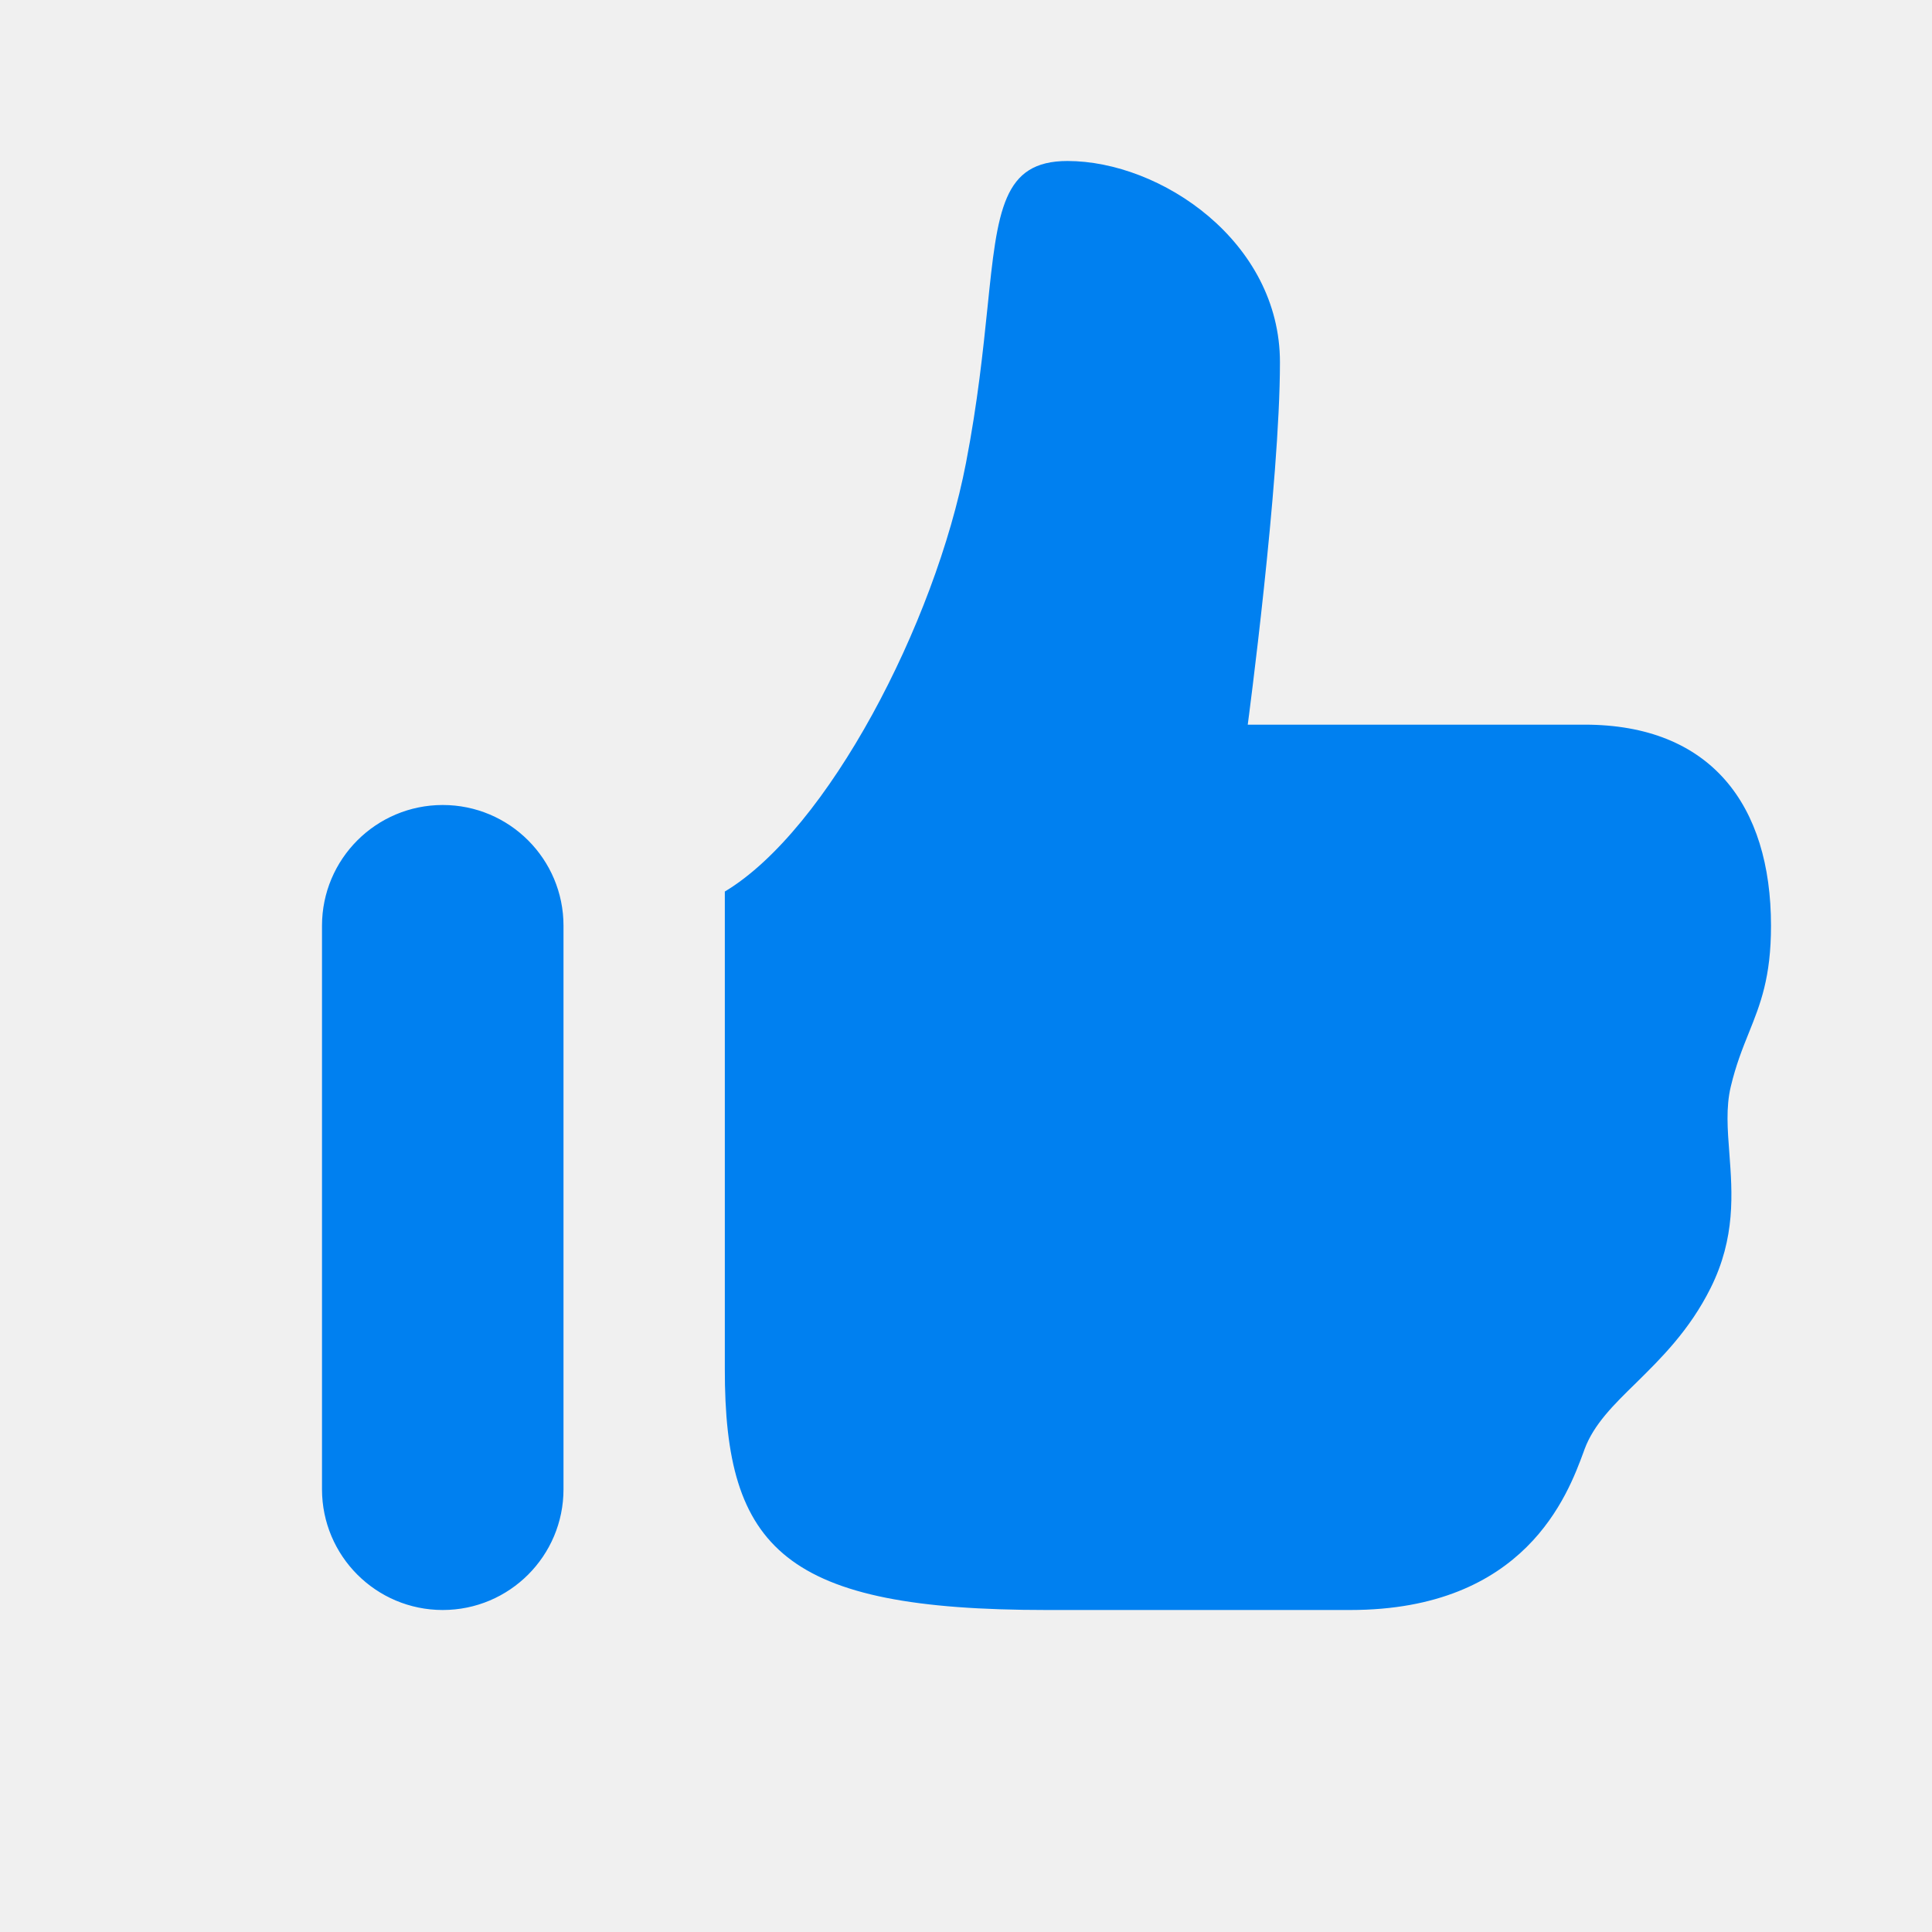
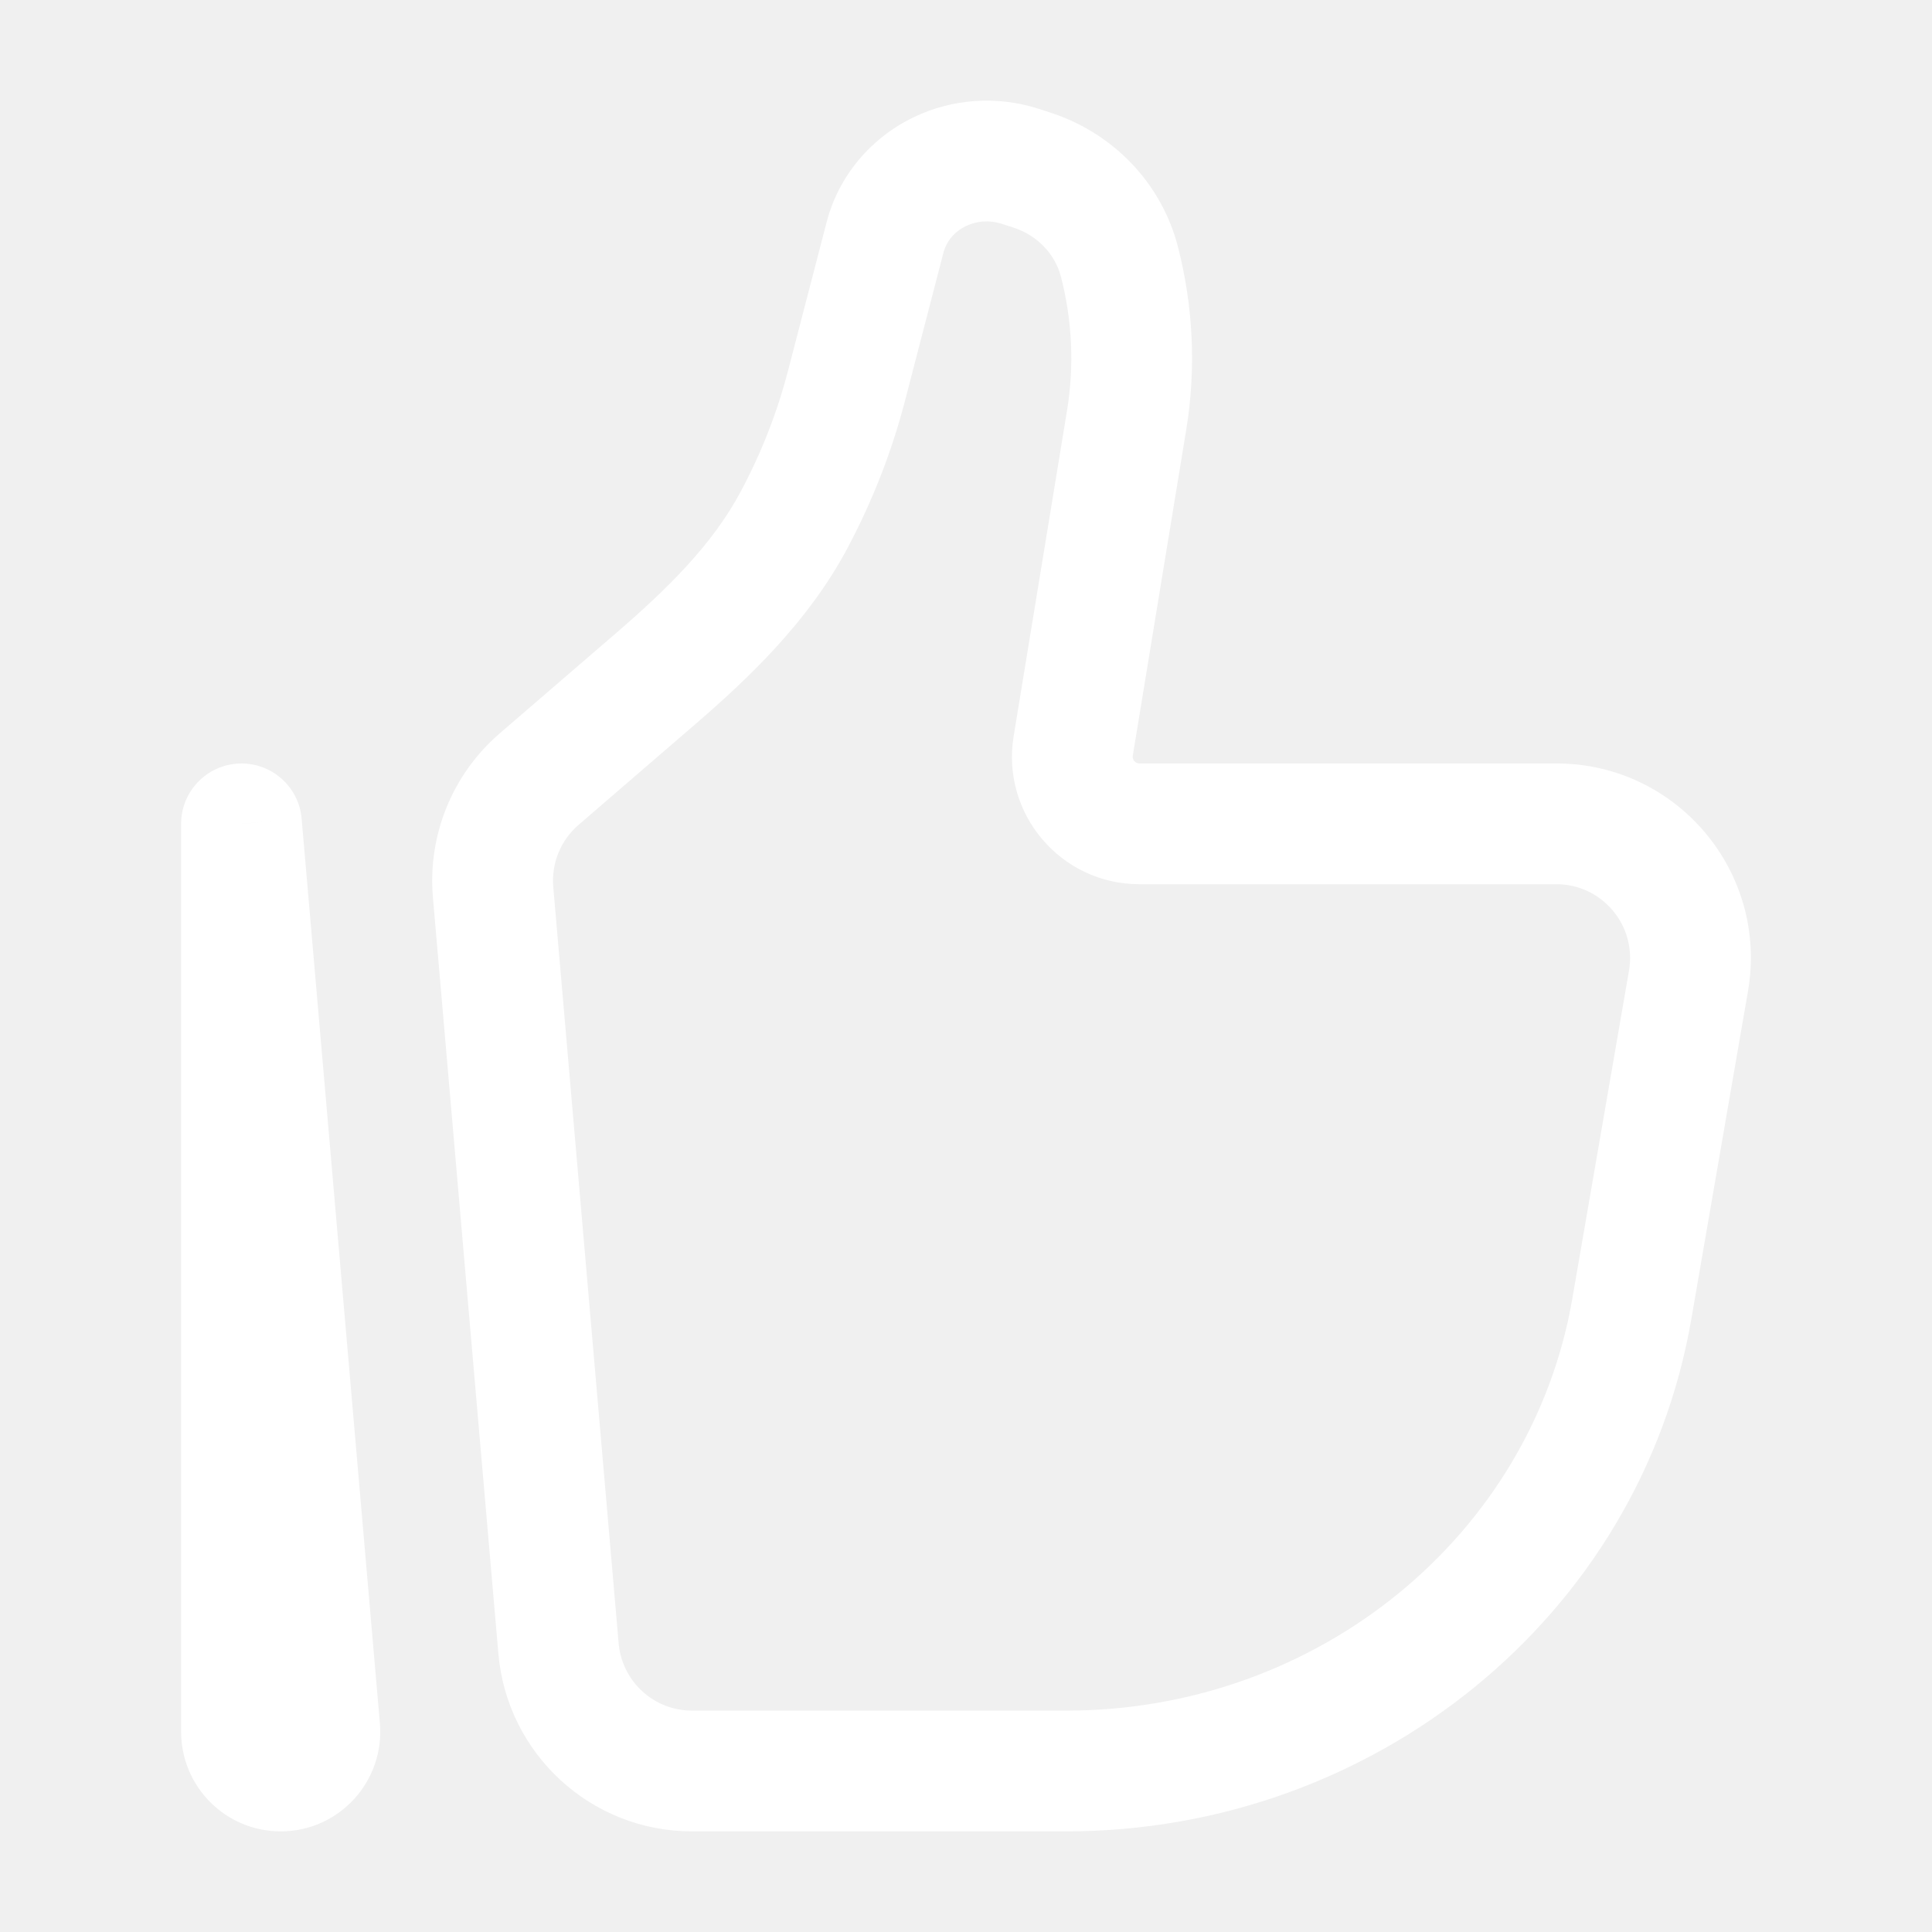
- <svg xmlns="http://www.w3.org/2000/svg" width="30px" height="30px" viewBox="0 0 24 24" fill="none">
-   <path fill-rule="evenodd" clip-rule="evenodd" d="M15.9 4.5C15.9 3 14.418 2 13.26 2c-.806 0-.869.612-.993 1.82-.055.53-.121 1.174-.267 1.93-.386 2.002-1.72 4.56-2.996 5.325V17C9 19.25 9.75 20 13 20h3.773c2.176 0 2.703-1.433 2.899-1.964l.013-.036c.114-.306.358-.547.638-.82.31-.306.664-.653.927-1.18.311-.623.27-1.177.233-1.67-.023-.299-.044-.575.017-.83.064-.27.146-.475.225-.671.143-.356.275-.686.275-1.329 0-1.5-.748-2.498-2.315-2.498H15.5S15.9 6 15.9 4.5zM5.5 10A1.5 1.5 0 0 0 4 11.5v7a1.5 1.5 0 0 0 3 0v-7A1.5 1.5 0 0 0 5.5 10z" fill="#0080F0" />
+ <svg xmlns="http://www.w3.org/2000/svg" width="20px" height="20px" viewBox="0 0 24 24" fill="none">
+   <path d="M20.975 12.185L20.236 12.057L20.975 12.185ZM20.27 16.265L19.531 16.137L20.27 16.265ZM6.938 20.477L6.191 20.542L6.938 20.477ZM6.126 11.084L6.873 11.02L6.126 11.084ZM13.995 5.221L14.735 5.343V5.343L13.995 5.221ZM13.332 9.266L14.072 9.387V9.387L13.332 9.266ZM6.698 9.677L6.209 9.109H6.209L6.698 9.677ZM8.137 8.438L8.626 9.006H8.626L8.137 8.438ZM10.518 4.784L9.792 4.595L10.518 4.784ZM10.994 2.95L11.72 3.138V3.138L10.994 2.95ZM12.668 2.064L12.438 2.778L12.438 2.778L12.668 2.064ZM12.813 2.111L13.042 1.397L13.042 1.397L12.813 2.111ZM9.862 6.463L10.524 6.816V6.816L9.862 6.463ZM13.905 3.248L13.179 3.436V3.436L13.905 3.248ZM11.674 2.132L11.349 1.457V1.457L11.674 2.132ZM3.972 21.471L3.224 21.535L3.972 21.471ZM3 10.234L3.747 10.17C3.713 9.769 3.369 9.468 2.968 9.485C2.566 9.502 2.25 9.833 2.25 10.234H3ZM20.236 12.057L19.531 16.137L21.009 16.393L21.714 12.313L20.236 12.057ZM13.245 21.25H8.596V22.75H13.245V21.25ZM7.685 20.413L6.873 11.02L5.378 11.149L6.191 20.542L7.685 20.413ZM19.531 16.137C19.024 19.068 16.381 21.25 13.245 21.25V22.75C17.071 22.75 20.371 20.081 21.009 16.393L19.531 16.137ZM13.255 5.1L12.592 9.145L14.072 9.387L14.735 5.343L13.255 5.1ZM7.188 10.246L8.626 9.006L7.647 7.87L6.209 9.109L7.188 10.246ZM11.244 4.972L11.72 3.138L10.268 2.762L9.792 4.595L11.244 4.972ZM12.438 2.778L12.583 2.825L13.042 1.397L12.897 1.35L12.438 2.778ZM10.524 6.816C10.835 6.232 11.078 5.613 11.244 4.972L9.792 4.595C9.656 5.121 9.457 5.629 9.2 6.109L10.524 6.816ZM12.583 2.825C12.89 2.923 13.107 3.16 13.179 3.436L14.631 3.059C14.425 2.267 13.819 1.646 13.042 1.397L12.583 2.825ZM11.72 3.138C11.755 3.003 11.852 2.879 12 2.808L11.349 1.457C10.817 1.713 10.417 2.186 10.268 2.762L11.72 3.138ZM12 2.808C12.134 2.743 12.293 2.732 12.438 2.778L12.897 1.35C12.387 1.187 11.831 1.224 11.349 1.457L12 2.808ZM14.154 10.984H19.335V9.484H14.154V10.984ZM4.719 21.406L3.747 10.17L2.253 10.299L3.224 21.535L4.719 21.406ZM3.75 21.513V10.234H2.25V21.513H3.75ZM3.224 21.535C3.211 21.383 3.331 21.25 3.487 21.25V22.75C4.213 22.75 4.781 22.128 4.719 21.406L3.224 21.535ZM14.735 5.343C14.86 4.583 14.824 3.805 14.631 3.059L13.179 3.436C13.32 3.979 13.346 4.546 13.255 5.1L14.735 5.343ZM8.596 21.25C8.122 21.25 7.726 20.887 7.685 20.413L6.191 20.542C6.299 21.79 7.343 22.75 8.596 22.75V21.25ZM8.626 9.006C9.306 8.42 10.039 7.723 10.524 6.816L9.2 6.109C8.854 6.758 8.303 7.305 7.647 7.87L8.626 9.006ZM21.714 12.313C21.97 10.836 20.834 9.484 19.335 9.484V10.984C19.901 10.984 20.333 11.496 20.236 12.057L21.714 12.313ZM3.487 21.25C3.633 21.25 3.75 21.368 3.75 21.513H2.25C2.25 22.195 2.803 22.75 3.487 22.75V21.25ZM12.592 9.145C12.434 10.108 13.177 10.984 14.154 10.984V9.484C14.104 9.484 14.064 9.439 14.072 9.387L12.592 9.145ZM6.873 11.02C6.847 10.726 6.965 10.438 7.188 10.246L6.209 9.109C5.62 9.616 5.311 10.375 5.378 11.149L6.873 11.02Z" fill="#FFFFFF" />
</svg>
